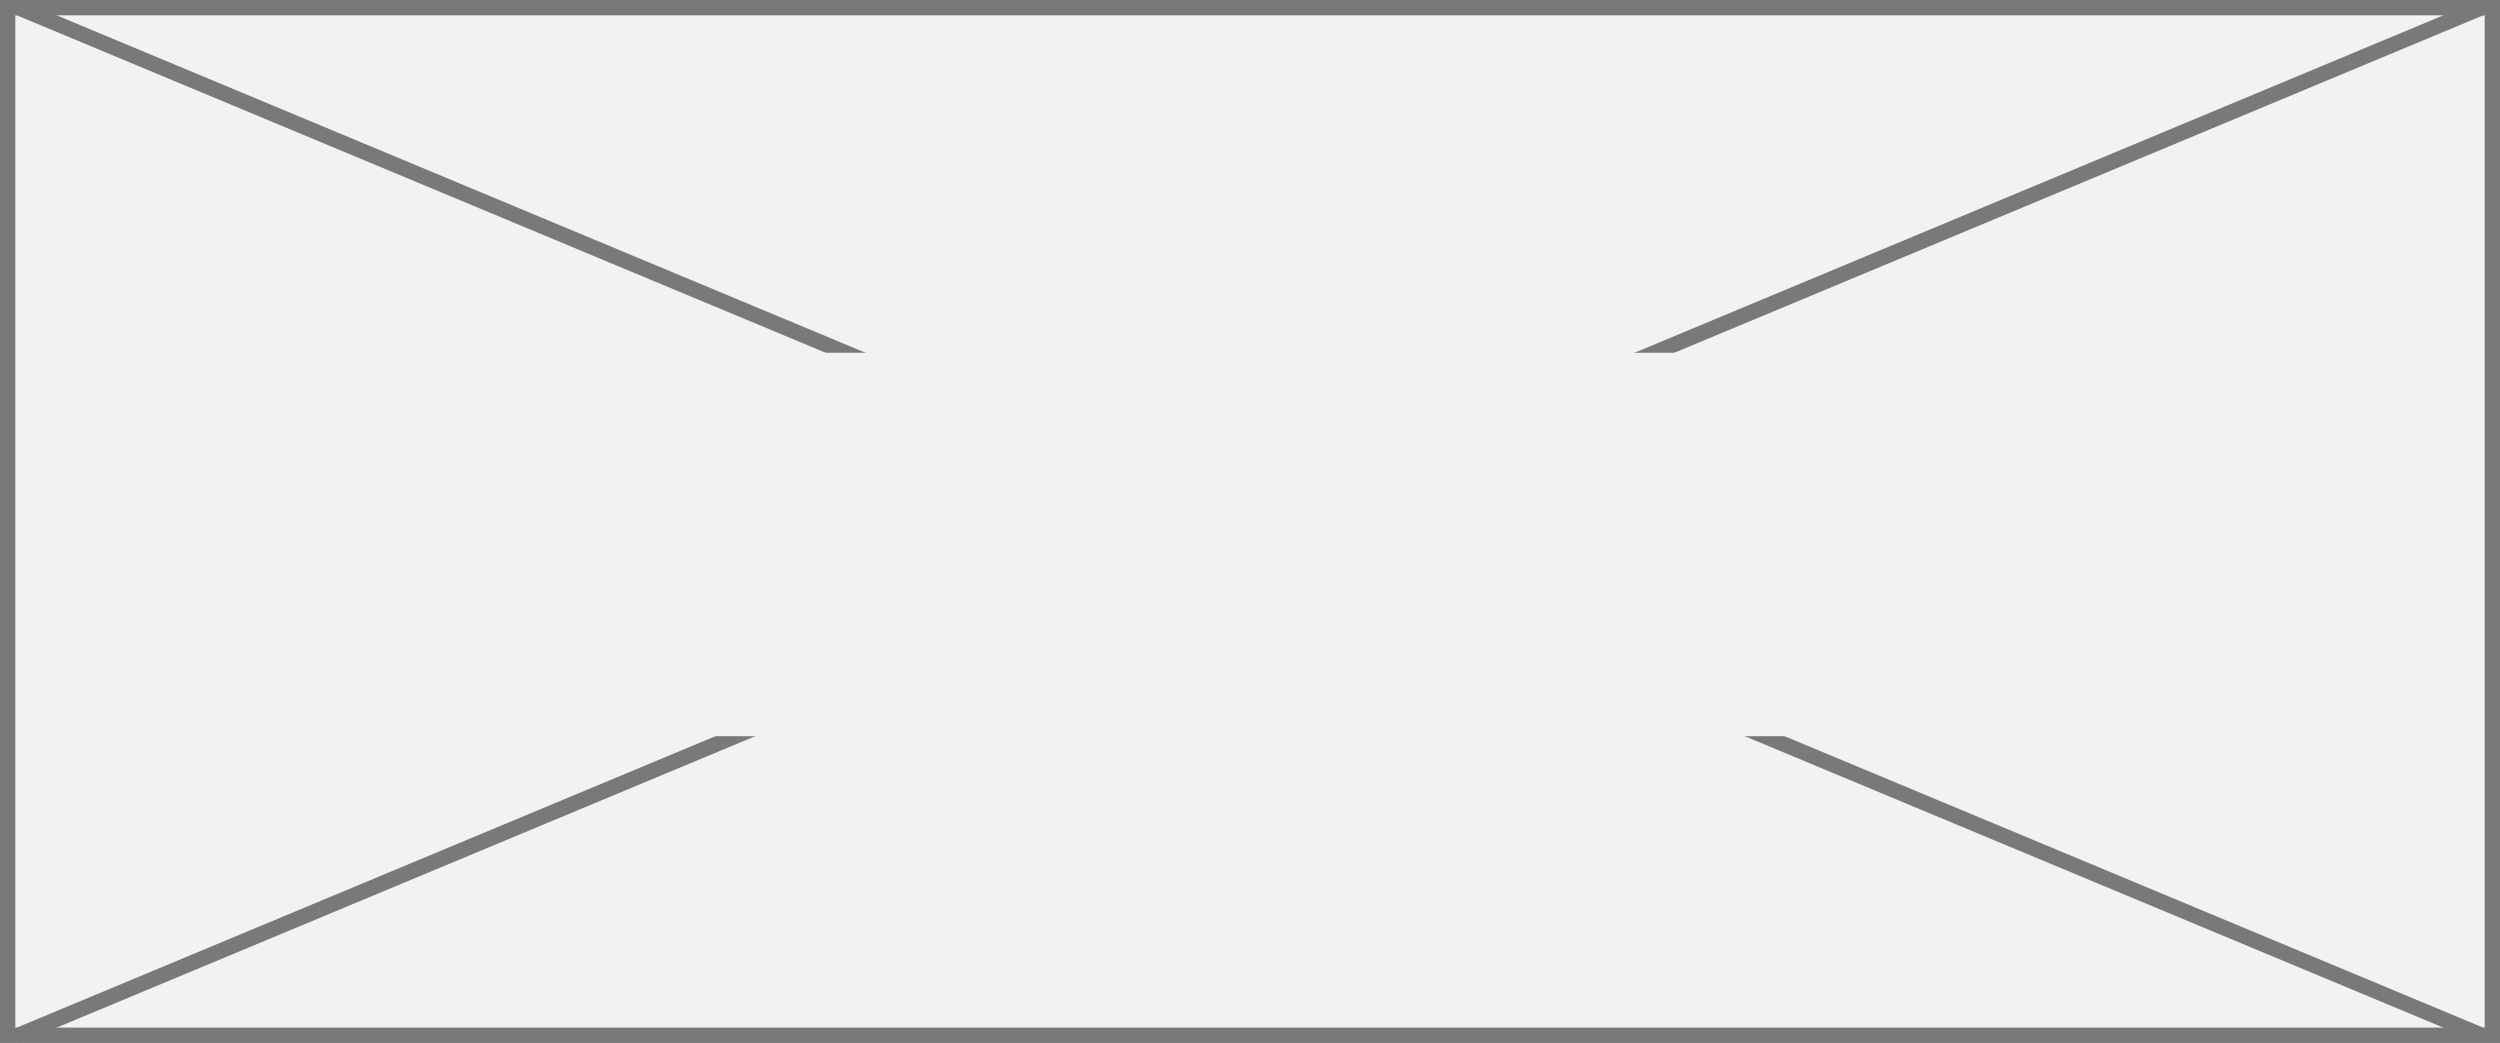
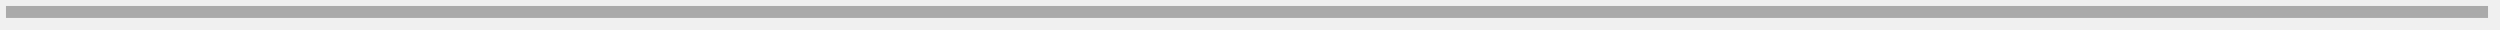
- <svg xmlns="http://www.w3.org/2000/svg" version="1.1" width="163px" height="68px">
-   <defs>
-     <pattern id="BGPattern" patternUnits="userSpaceOnUse" alignment="0 0" imageRepeat="None" />
-     <mask fill="white" id="Clip421">
-       <path d="M 0 68  L 0 0  L 163 0  L 163 68  L 0 68  Z " fill-rule="evenodd" />
-     </mask>
-     <mask fill="white" id="Clip422">
-       <path d="M 29 23  L 136 23  L 136 48  L 29 48  Z M 0 0  L 163 0  L 163 68  L 0 68  Z " fill-rule="evenodd" />
-     </mask>
-   </defs>
-   <g transform="matrix(1 0 0 1 -295 -1174 )">
-     <path d="M 0 68  L 0 0  L 163 0  L 163 68  L 0 68  Z " fill-rule="nonzero" fill="rgba(242, 242, 242, 1)" stroke="none" transform="matrix(1 0 0 1 295 1174 )" class="fill" />
-     <path d="M 0 68  L 0 0  L 163 0  L 163 68  L 0 68  Z " stroke-width="2" stroke-dasharray="0" stroke="rgba(121, 121, 121, 1)" fill="none" transform="matrix(1 0 0 1 295 1174 )" class="stroke" mask="url(#Clip421)" />
-     <path d="M 161.894 0.461  L 1.106 67.539  M 1.106 0.461  L 161.894 67.539  " stroke-width="1" stroke-dasharray="0" stroke="rgba(121, 121, 121, 1)" fill="none" transform="matrix(1 0 0 1 295 1174 )" class="stroke" mask="url(#Clip422)" />
+ <svg xmlns="http://www.w3.org/2000/svg" version="1.1" width="418px" height="5px">
+   <g transform="matrix(1 0 0 1 -9 -47 )">
+     <path d="M 0 1  L 415 1  " stroke-width="2" stroke-dasharray="0" stroke="rgba(170, 170, 170, 1)" fill="none" transform="matrix(1 0 0 1 10 48 )" class="stroke" />
  </g>
</svg>
